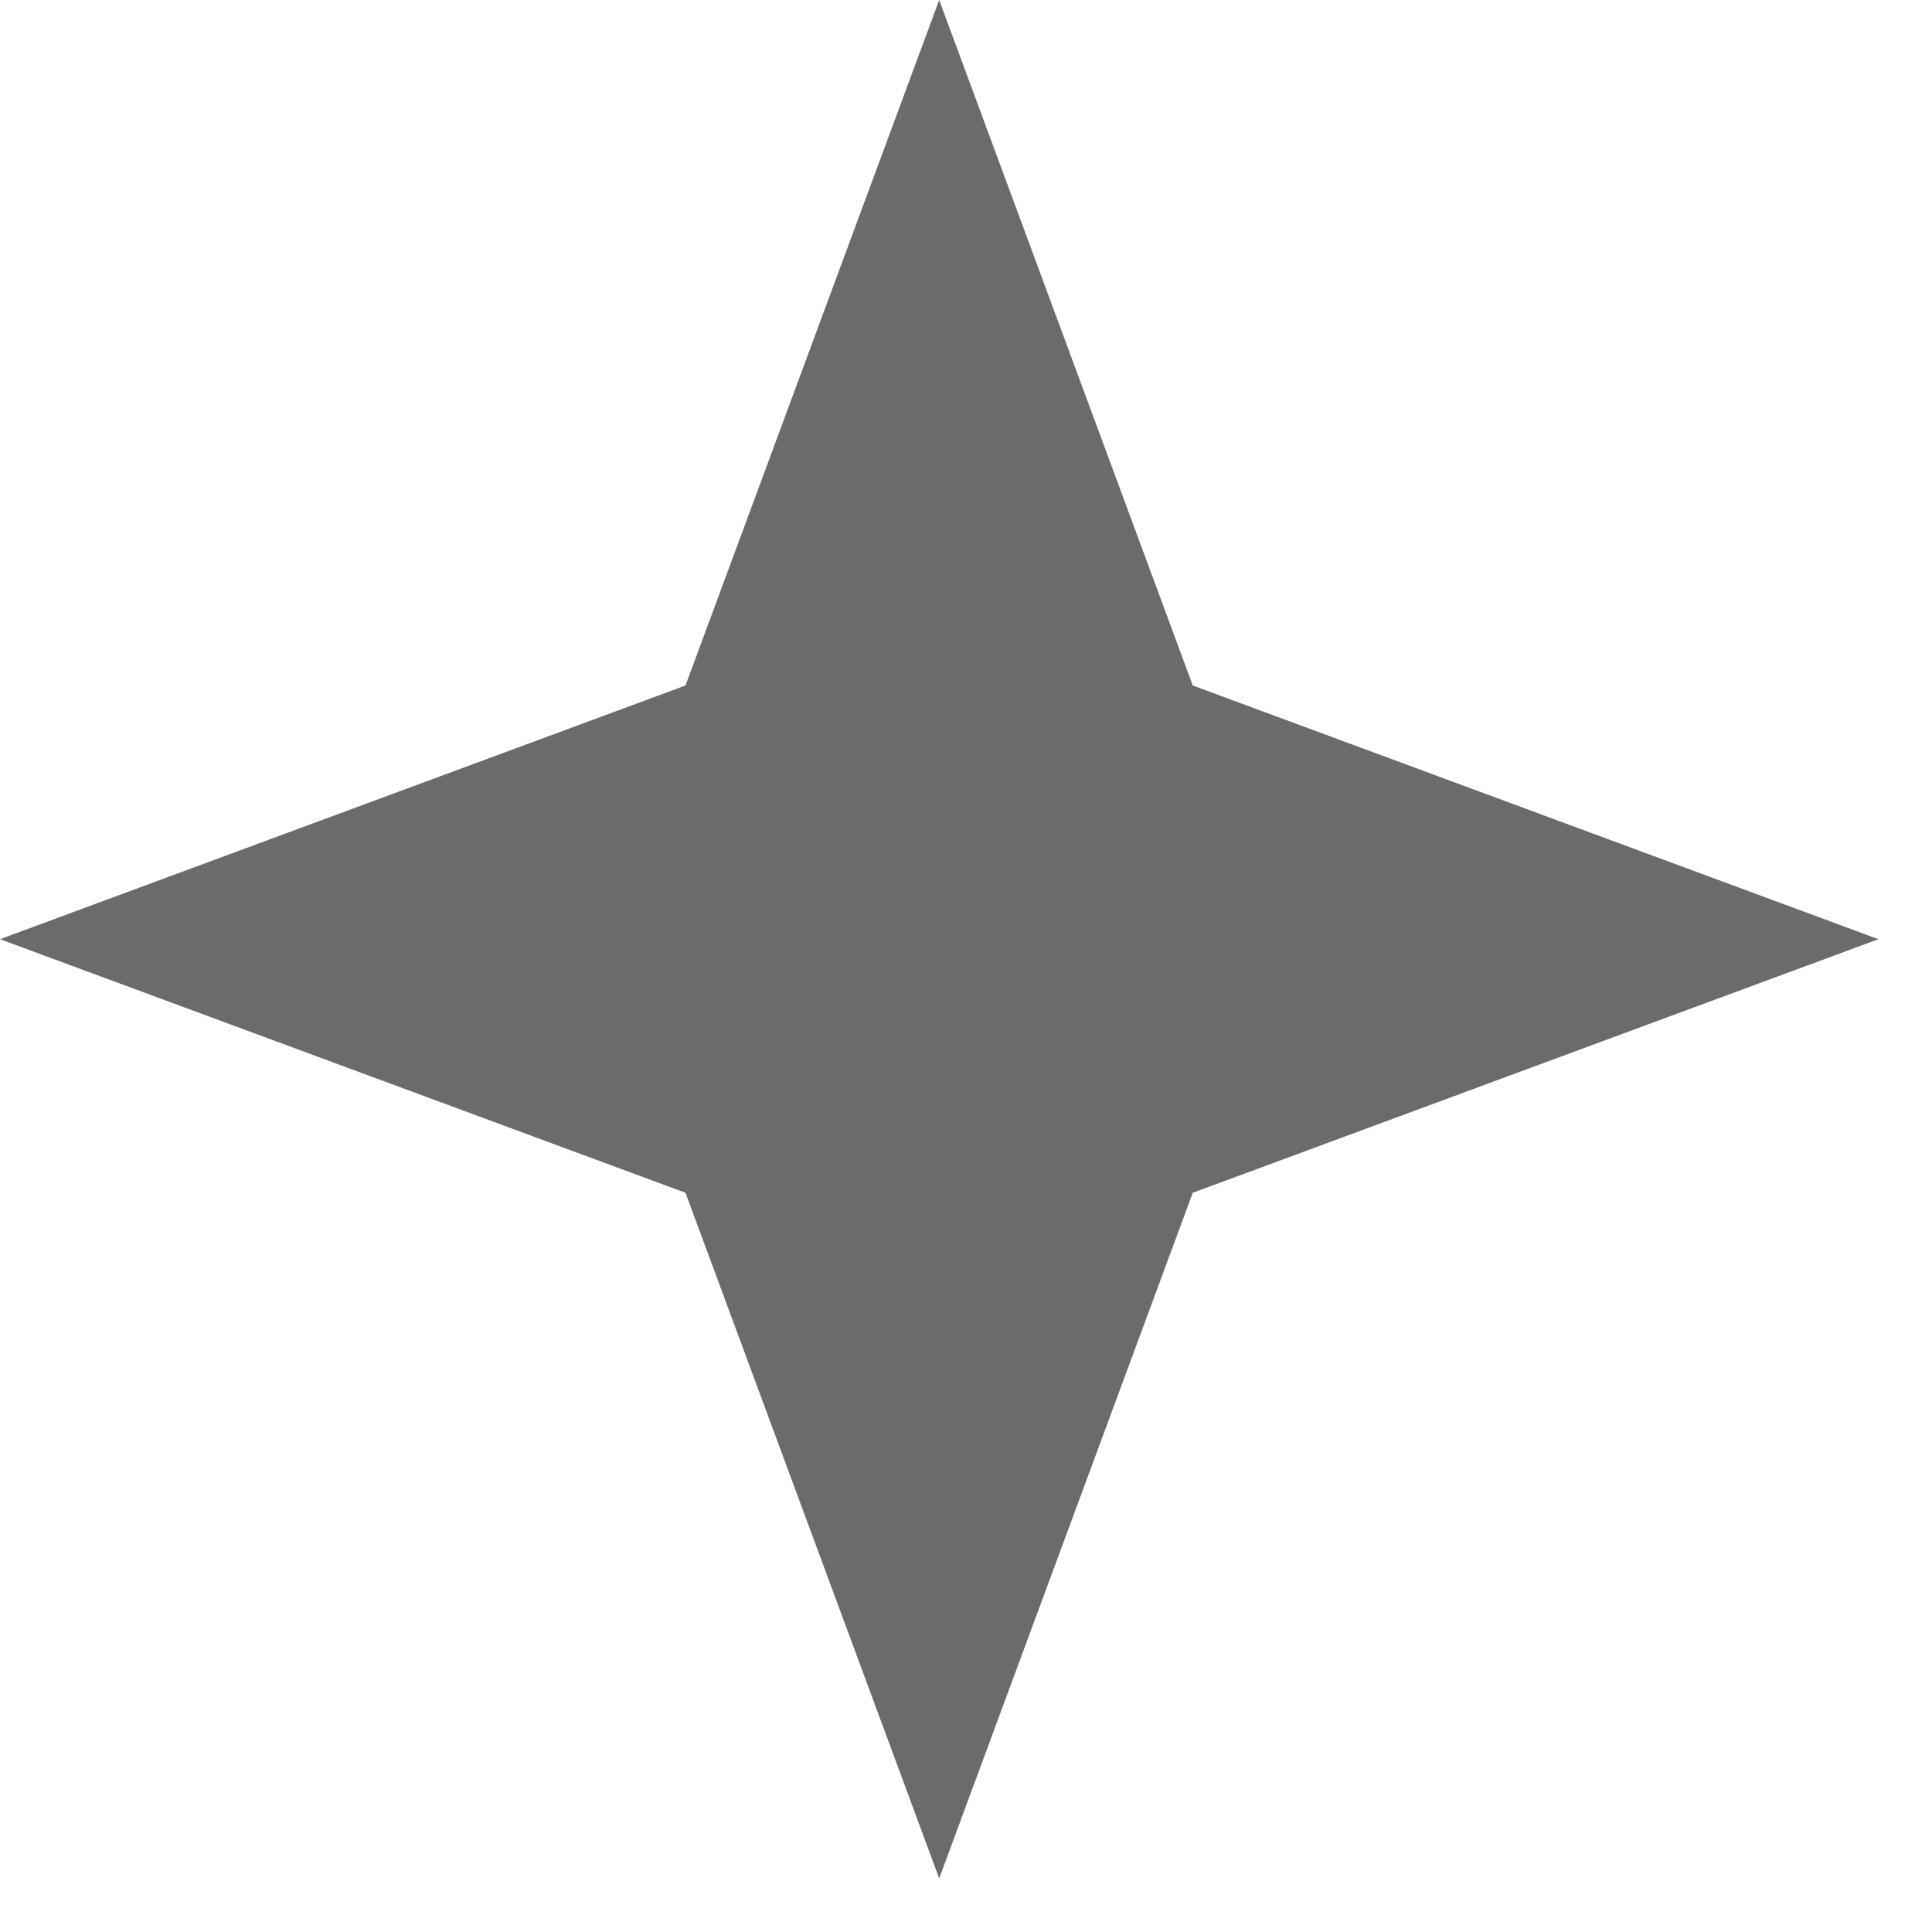
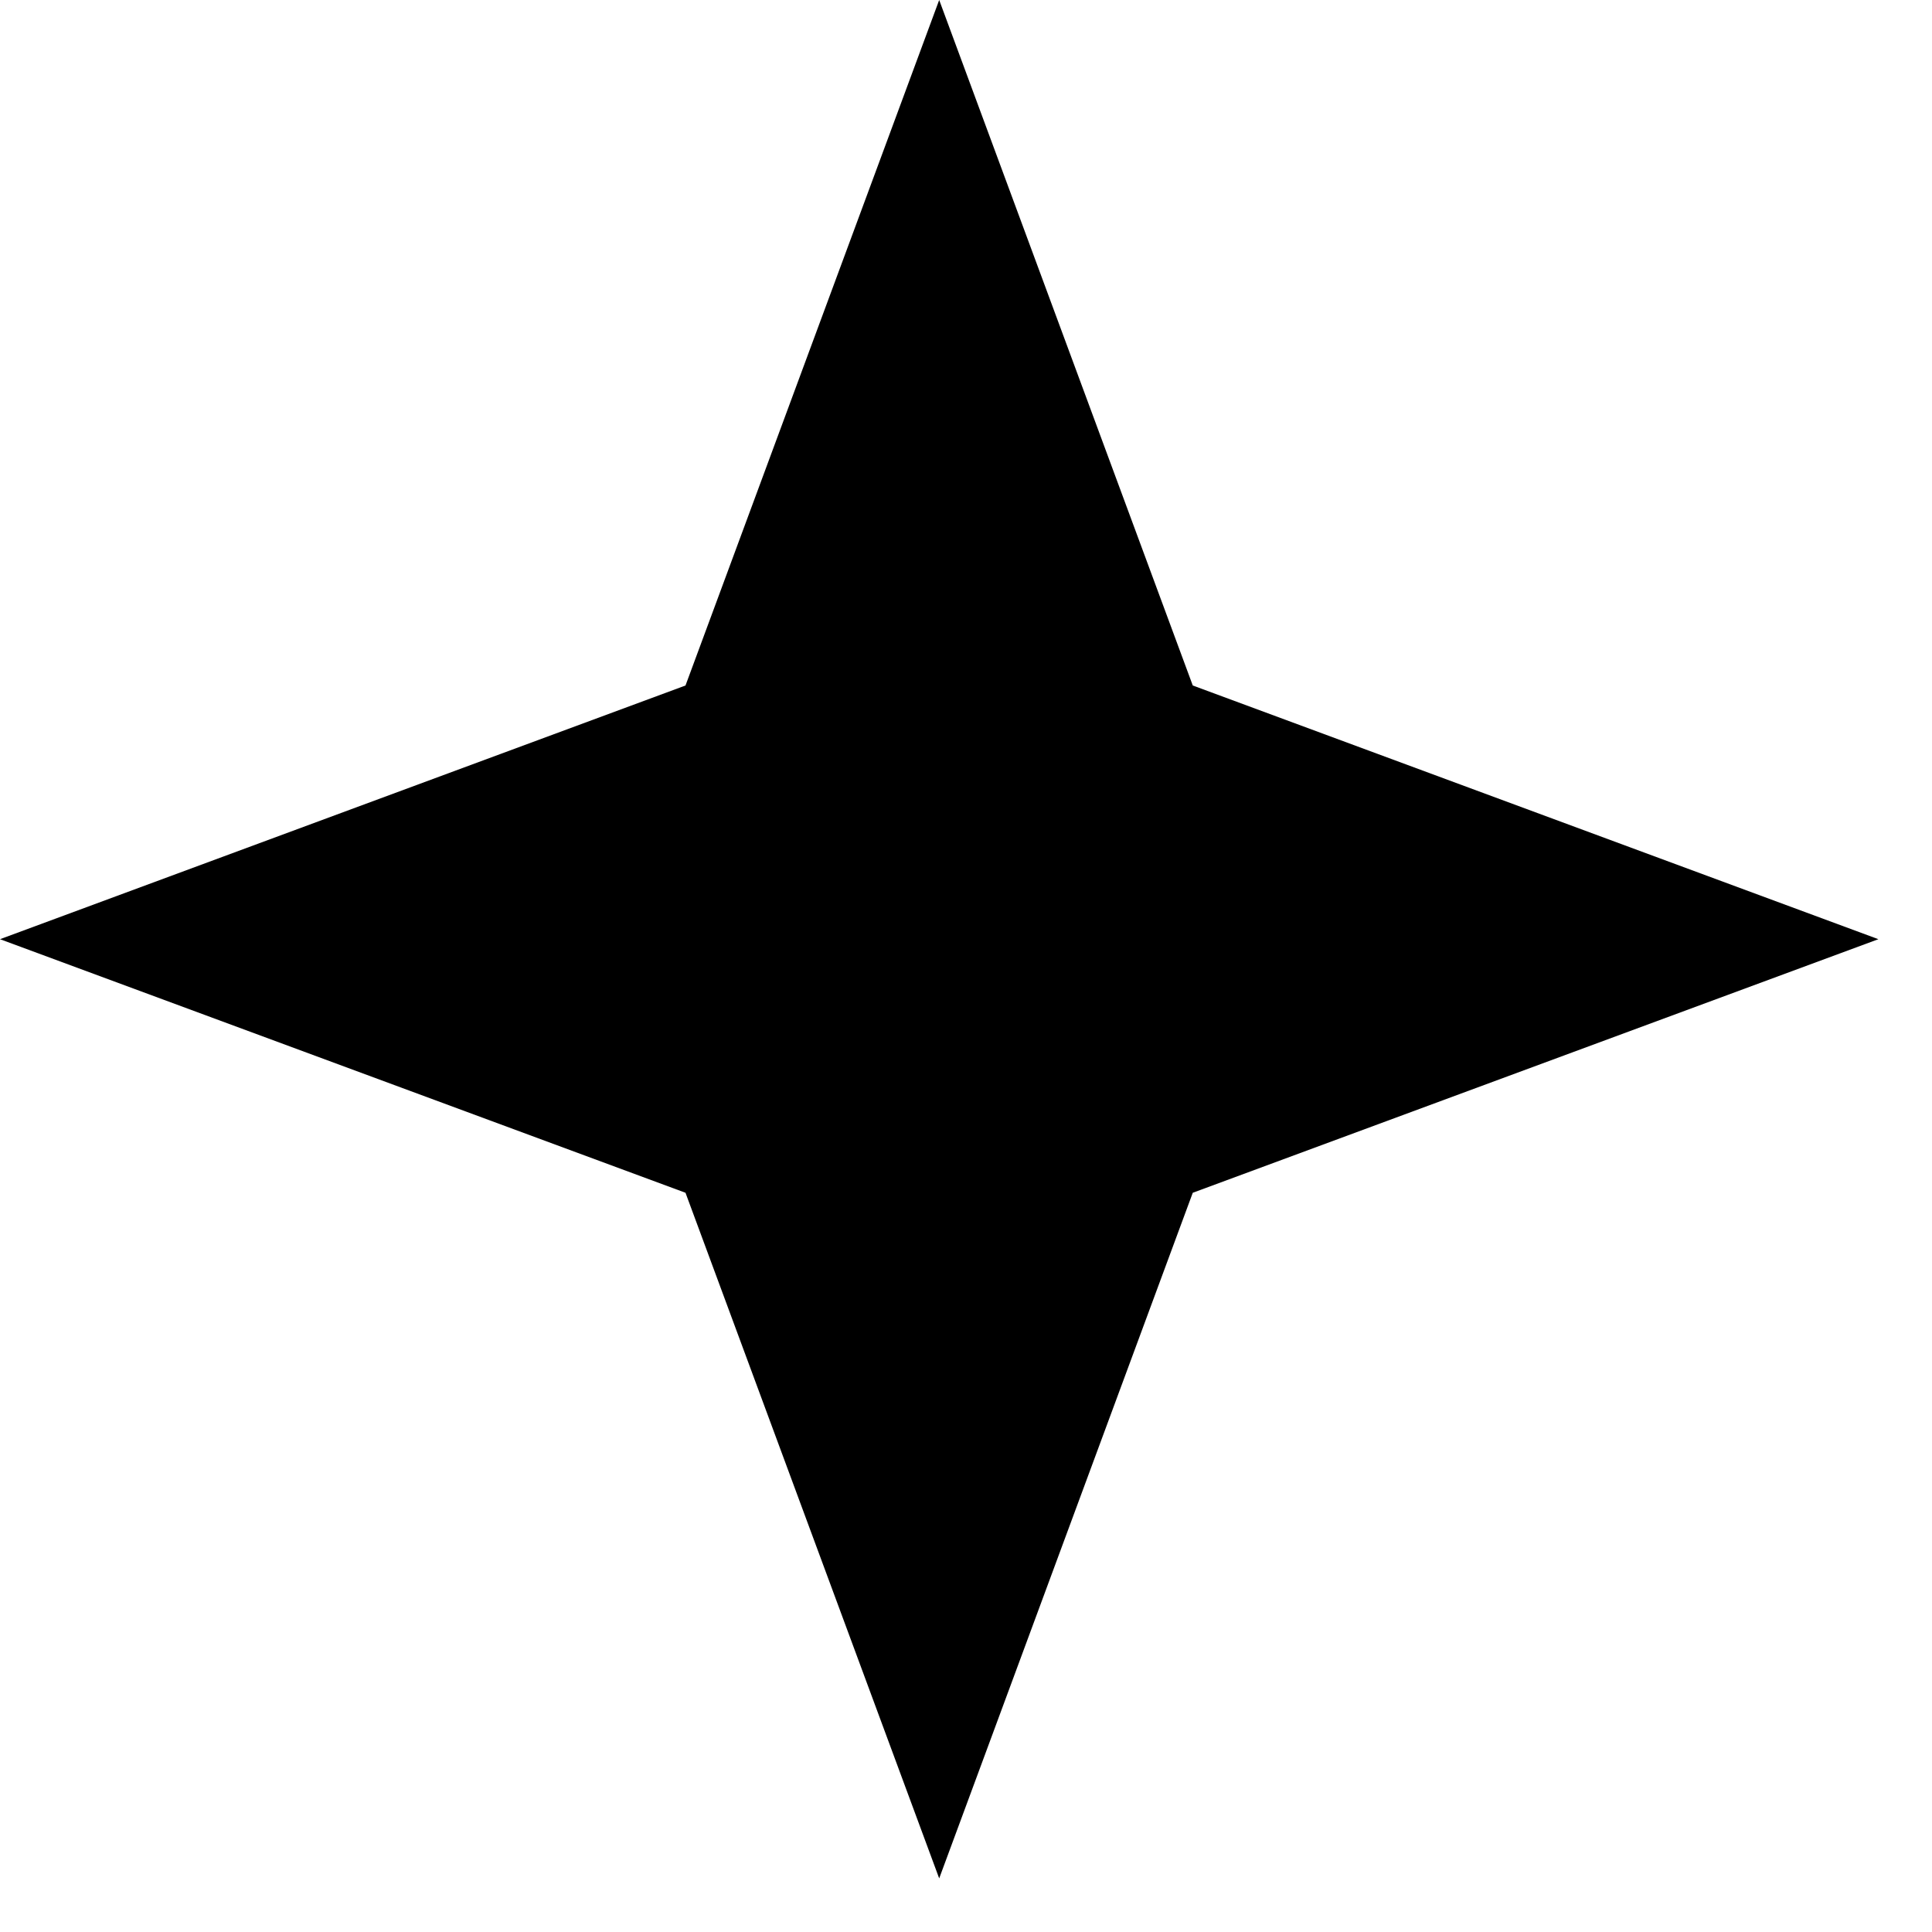
<svg xmlns="http://www.w3.org/2000/svg" width="16" height="16" viewBox="0 0 16 16" fill="none">
-   <path d="M7.778 0L9.878 5.677L15.556 7.778L9.878 9.878L7.778 15.556L5.677 9.878L0 7.778L5.677 5.677L7.778 0Z" fill="#6B6B6B" />
+   <path d="M7.778 0L9.878 5.677L15.556 7.778L9.878 9.878L7.778 15.556L5.677 9.878L0 7.778L5.677 5.677L7.778 0Z" fill="currentColor" />
</svg>
